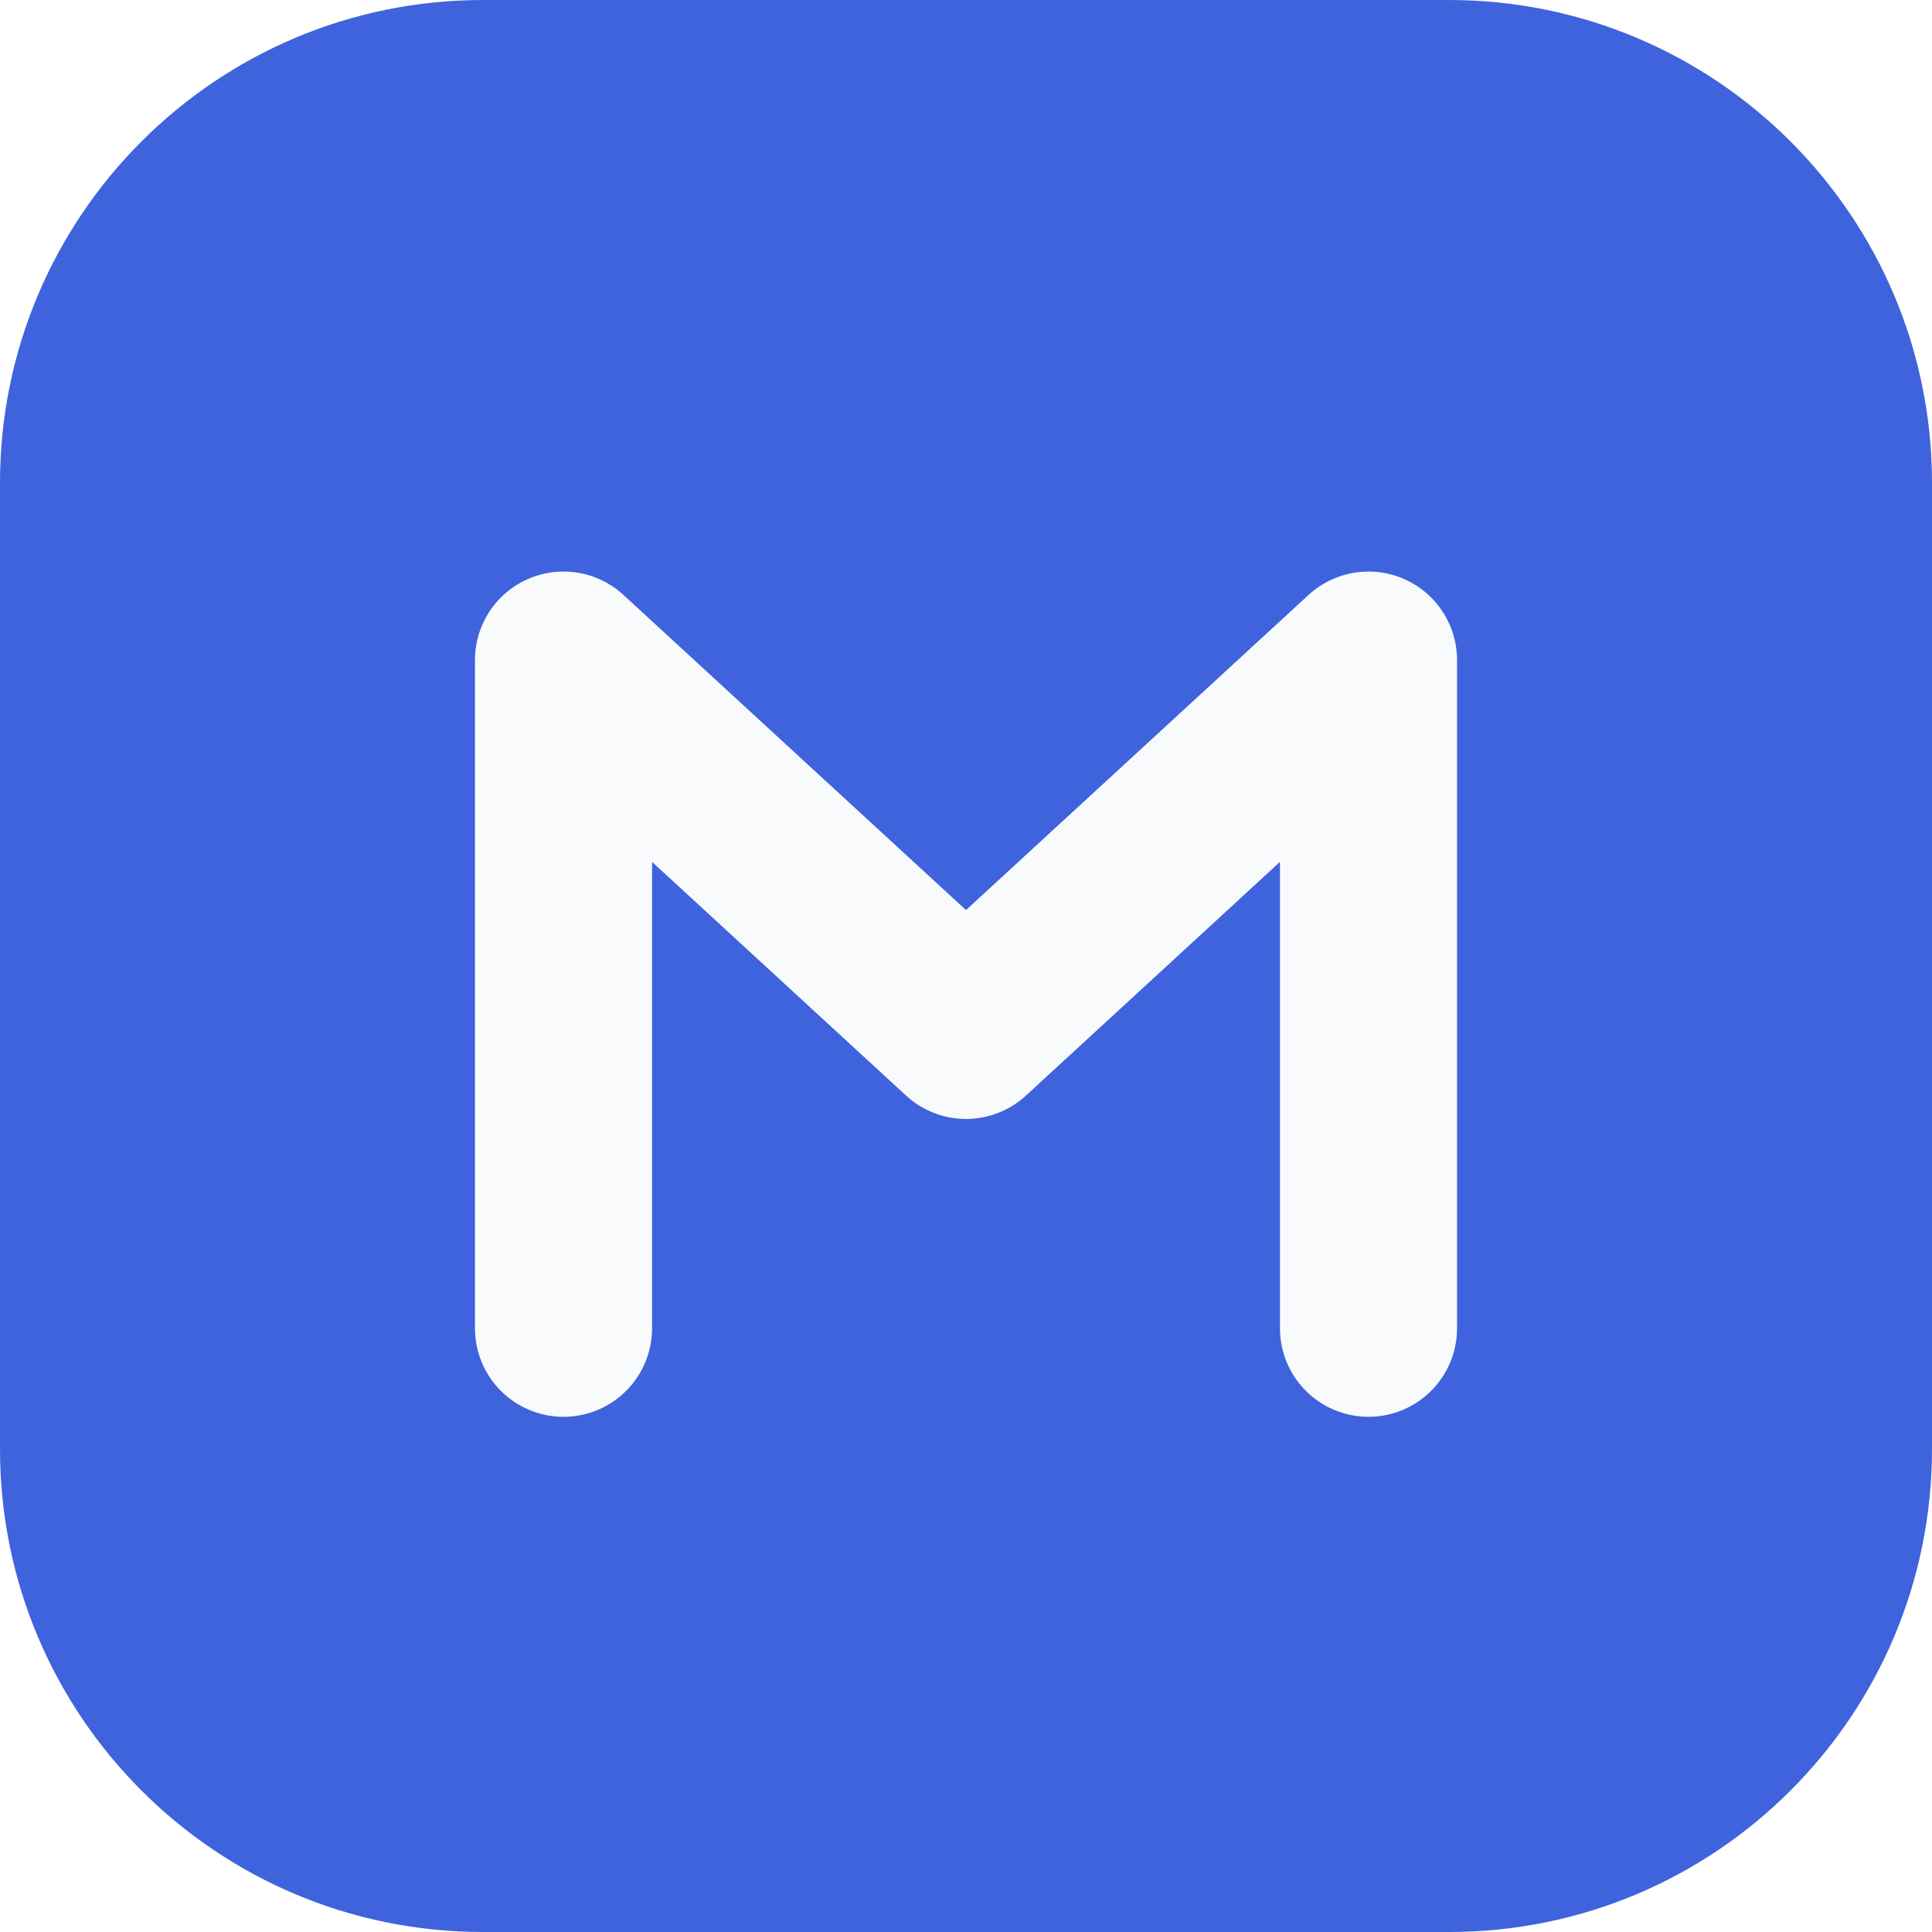
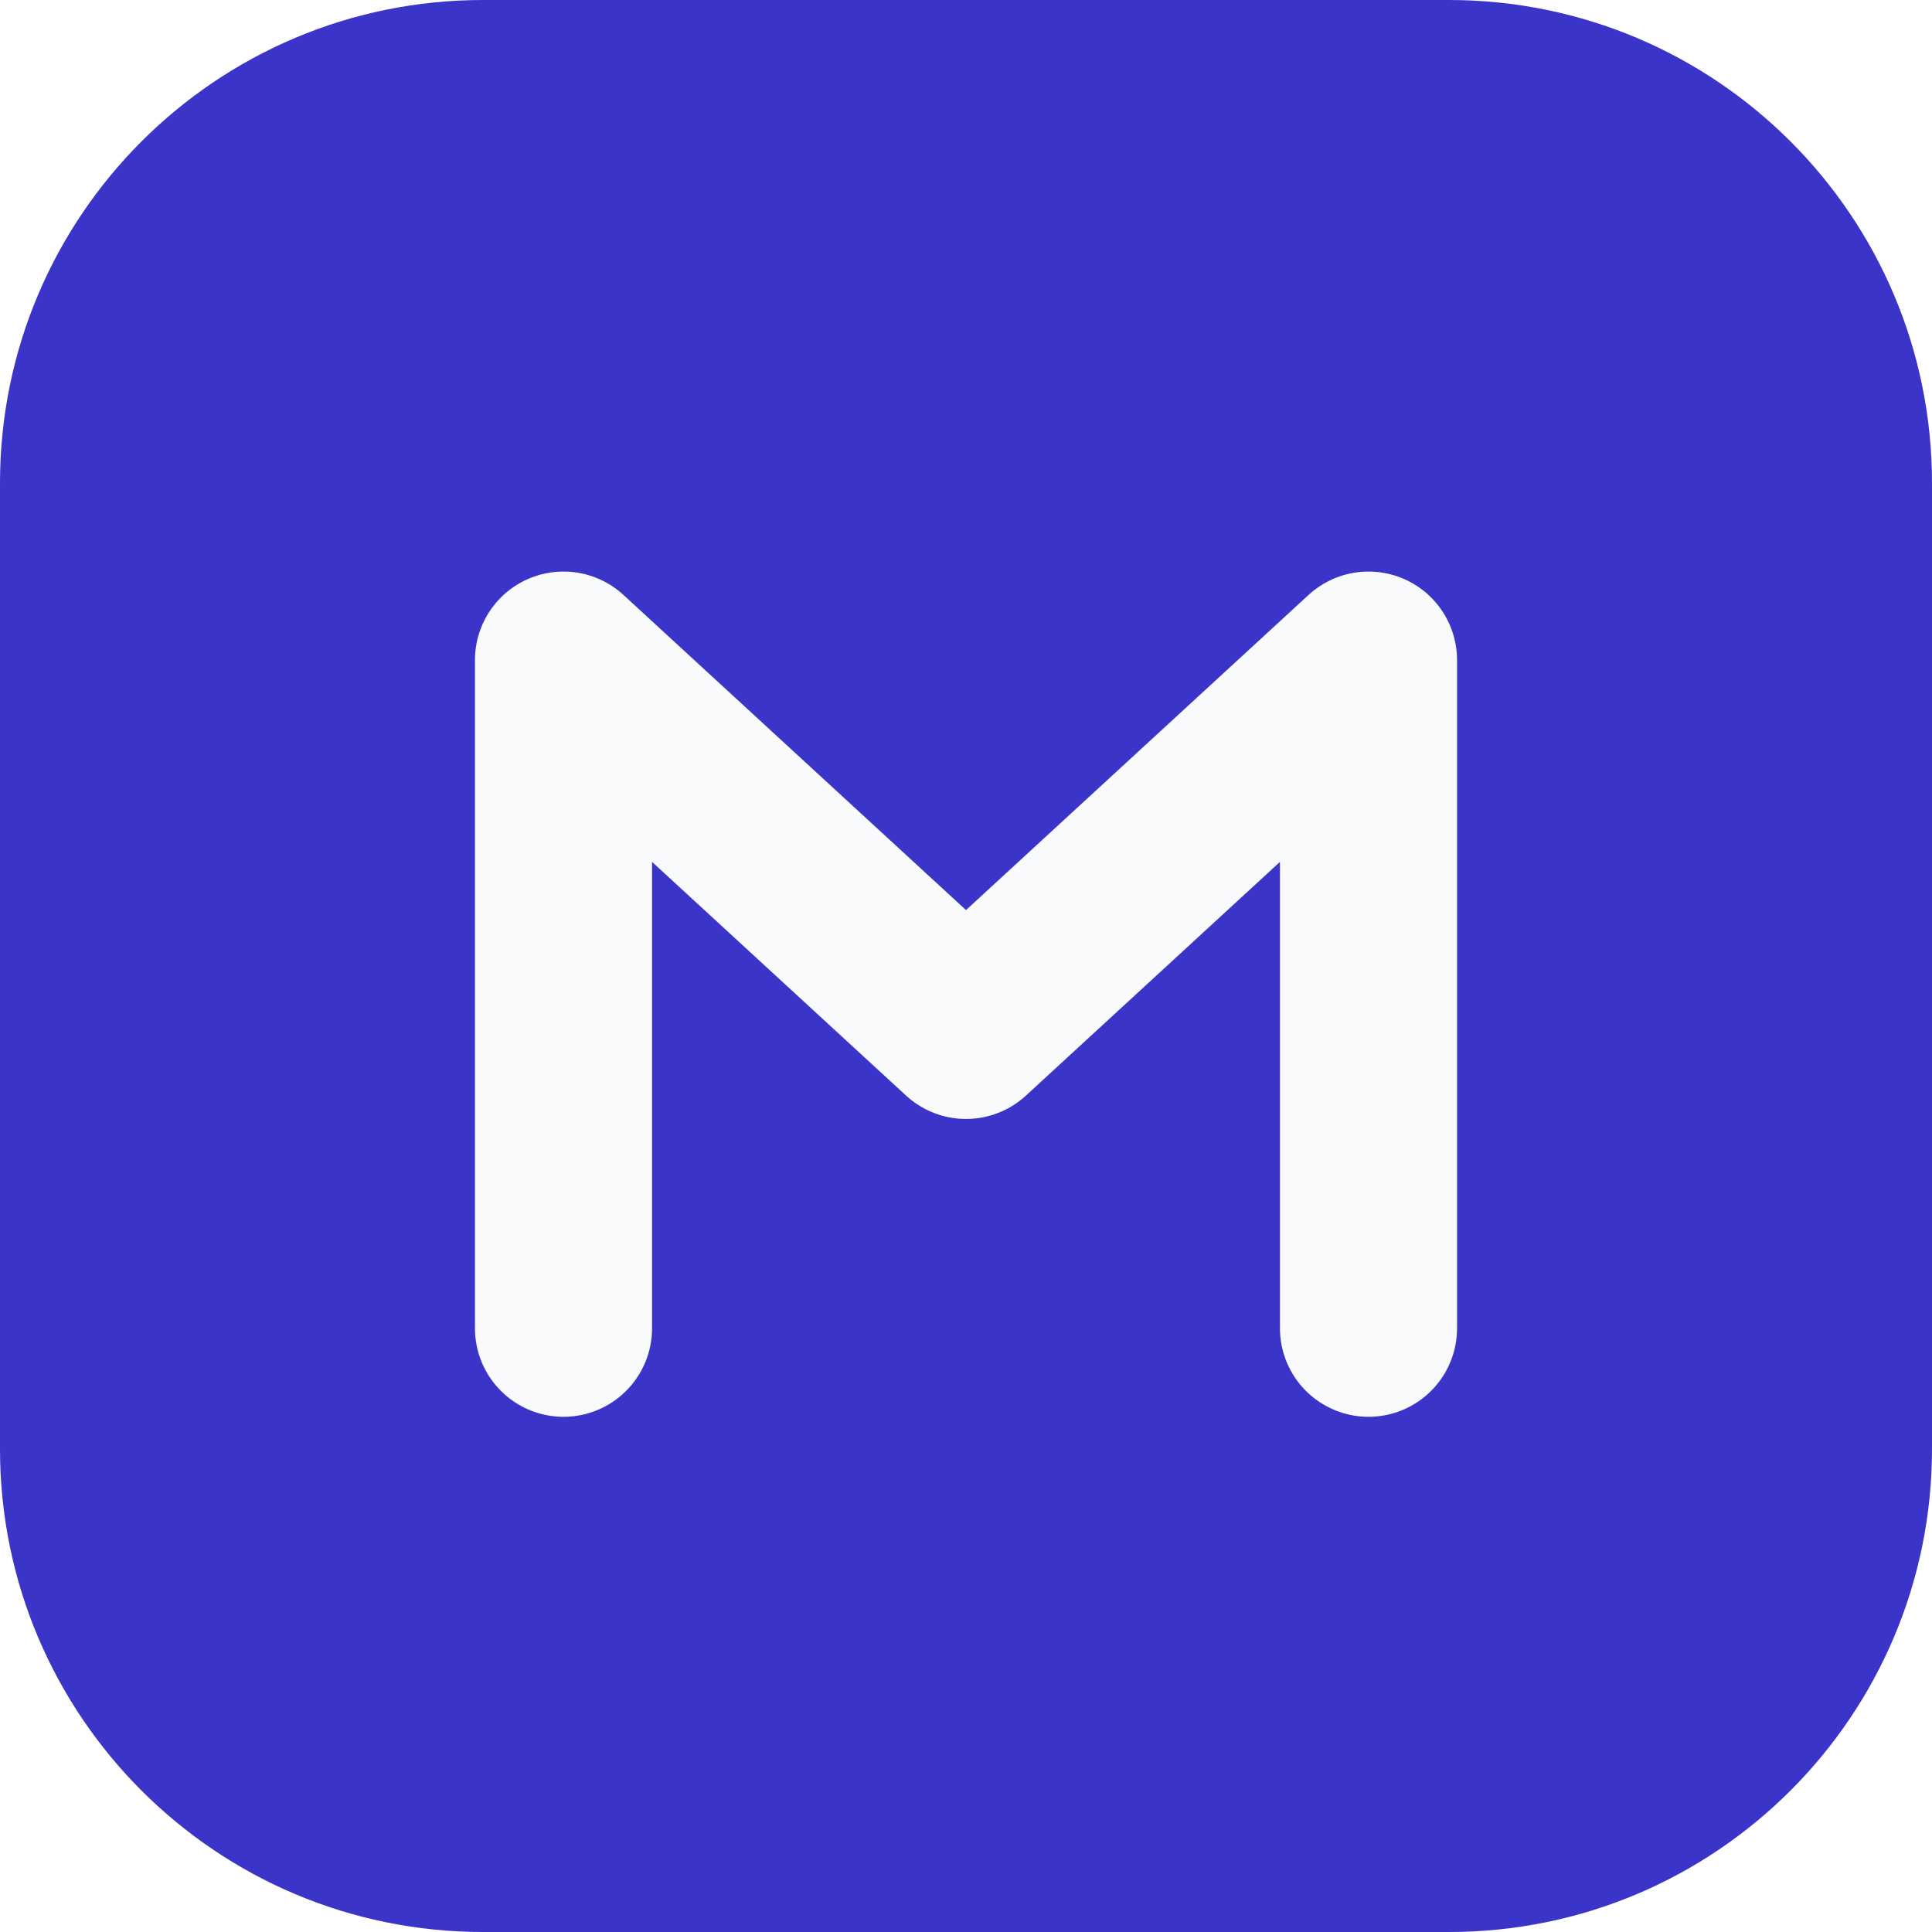
<svg xmlns="http://www.w3.org/2000/svg" viewBox="0 0 24 24" fill="none">
-   <rect width="24" height="24" rx="6" fill="#3E63DD" />
+   <rect width="24" height="24" rx="6" fill="#3b34c9" />
  <path d="M7 16.5V8.2L12 12.8L17 8.2V16.5" stroke="#F8FAFC" stroke-width="2.2" stroke-linecap="round" stroke-linejoin="round" />
</svg>
